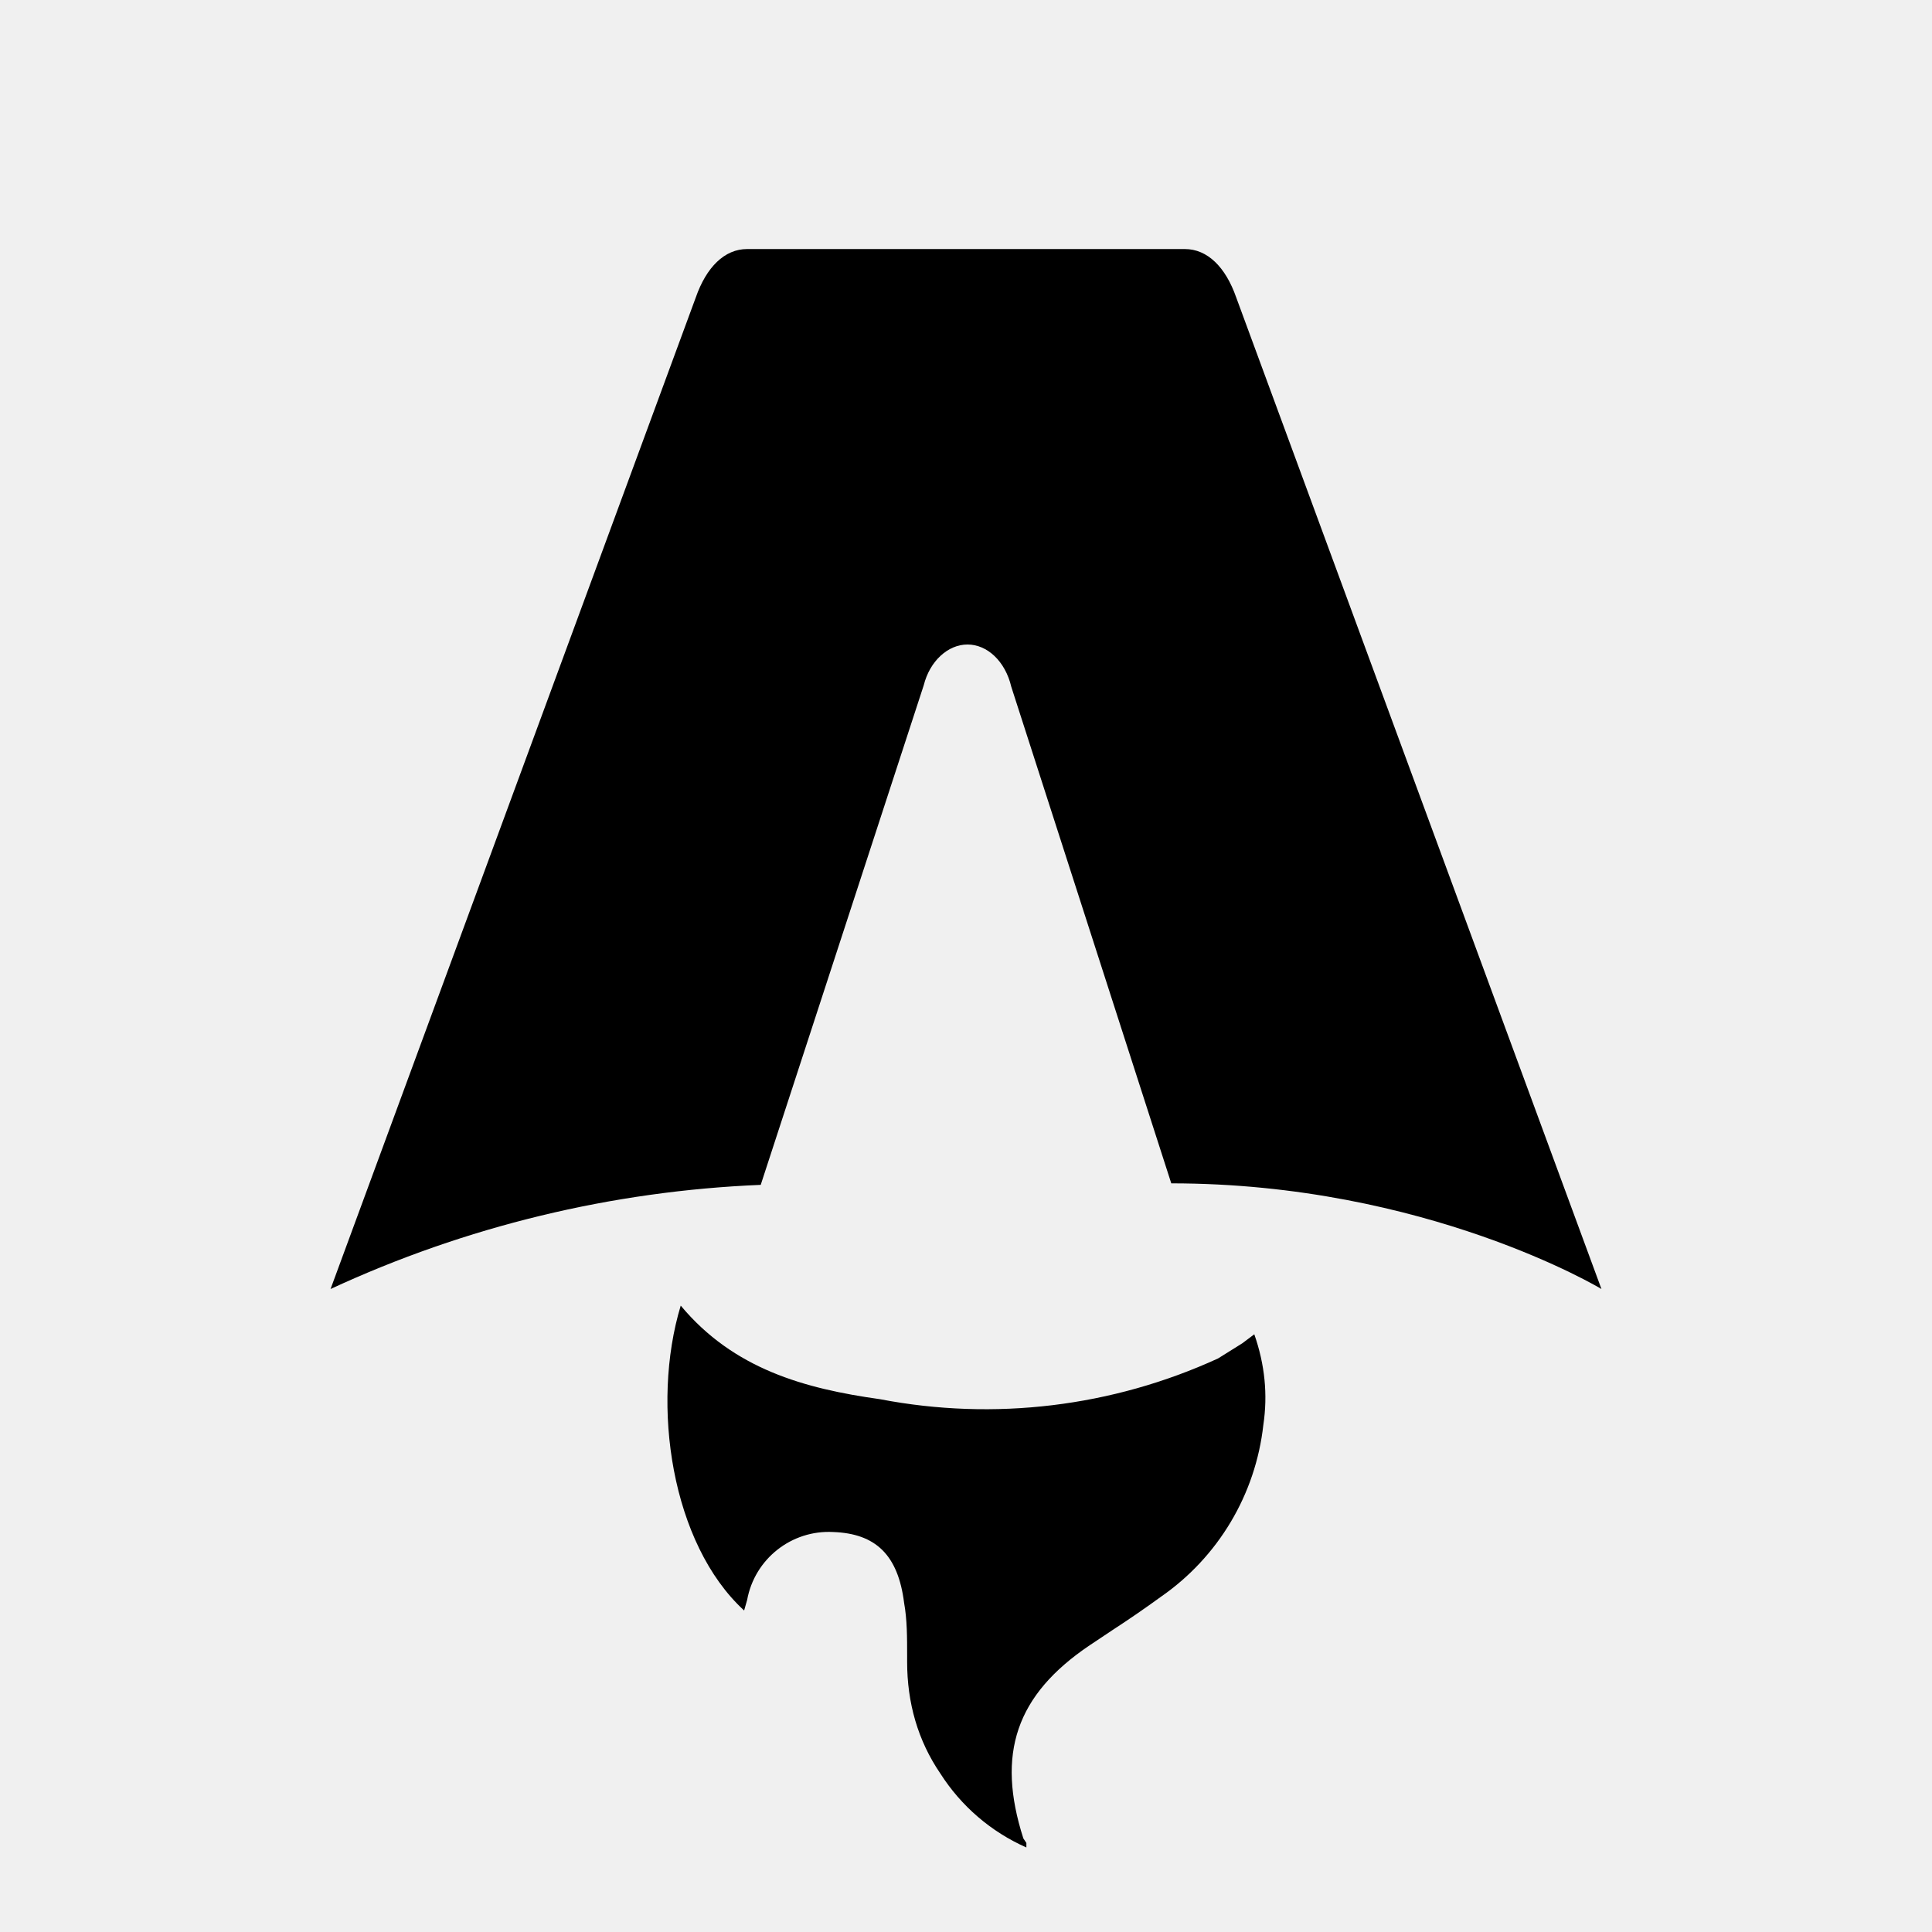
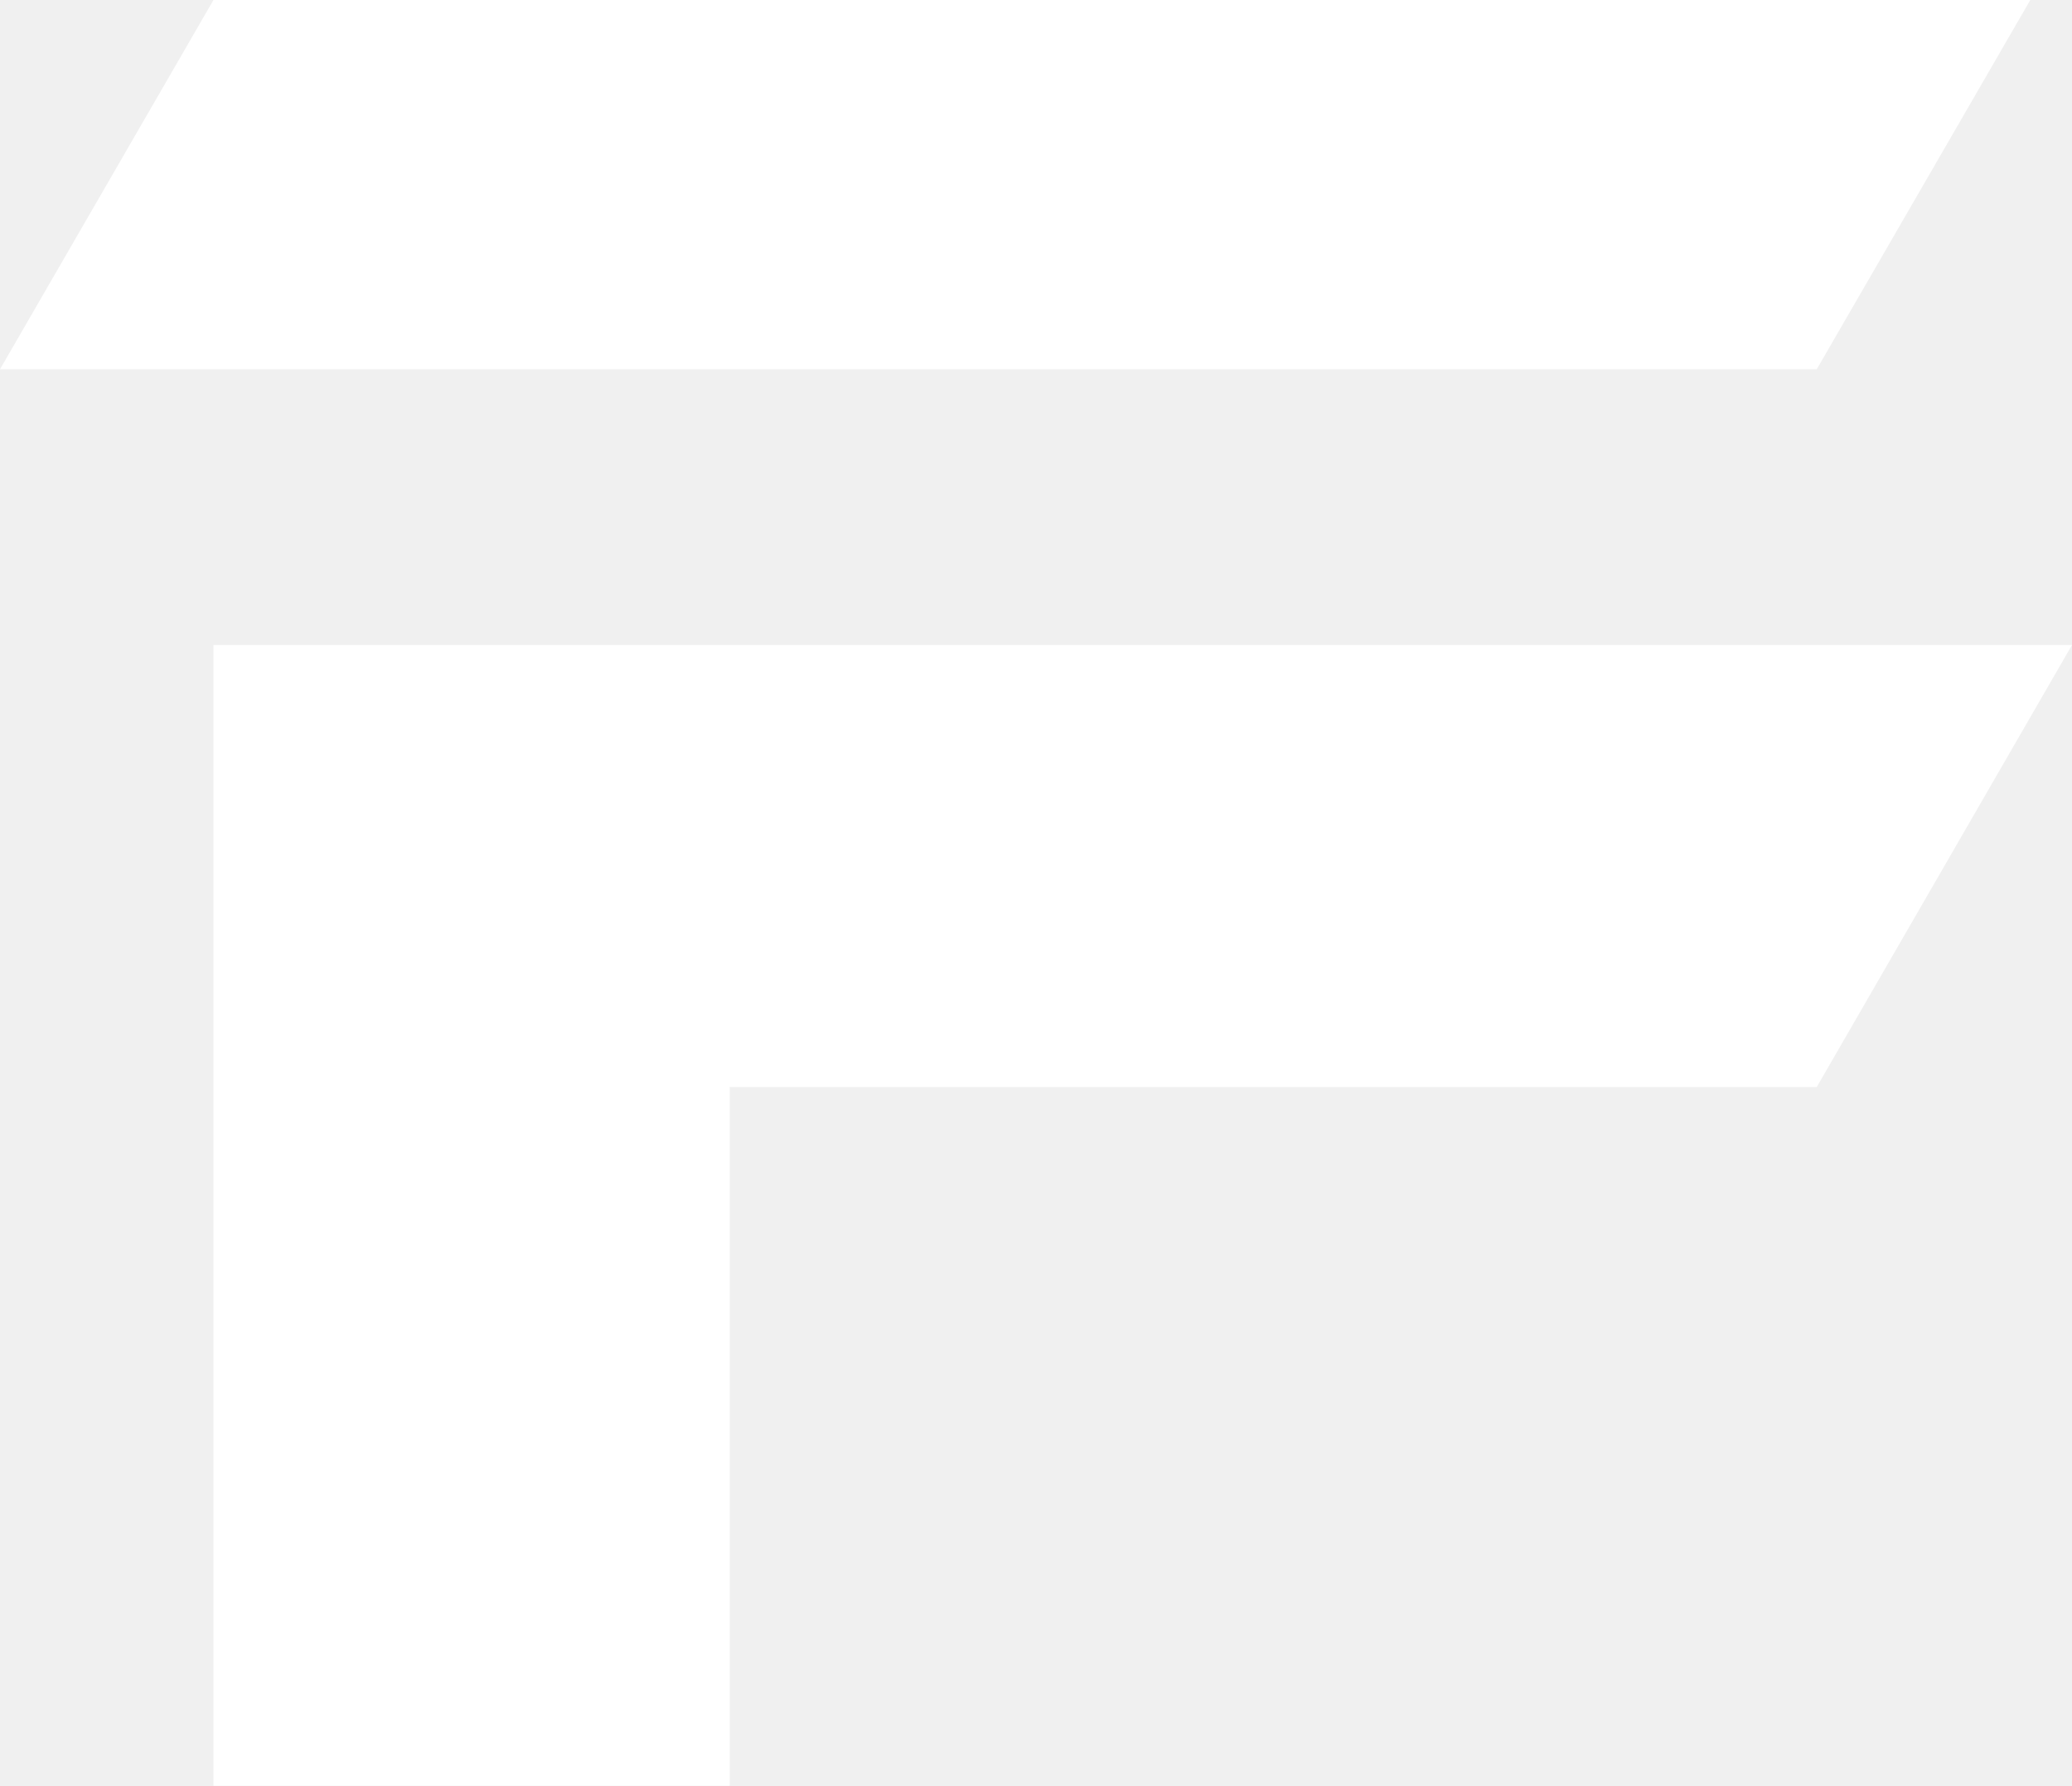
- <svg xmlns="http://www.w3.org/2000/svg" fill="none" viewBox="0 0 128 128">
-   <path d="M50.4 78.5a75.1 75.1 0 0 0-28.5 6.9l24.2-65.7c.7-2 1.9-3.2 3.4-3.2h29c1.5 0 2.7 1.2 3.4 3.2l24.2 65.7s-11.6-7-28.5-7L67 45.5c-.4-1.7-1.6-2.8-2.9-2.8-1.3 0-2.5 1.1-2.9 2.7L50.4 78.5Zm-1.1 28.2Zm-4.2-20.2c-2 6.6-.6 15.8 4.2 20.2a17.5 17.5 0 0 1 .2-.7 5.5 5.5 0 0 1 5.7-4.5c2.8.1 4.3 1.5 4.7 4.7.2 1.1.2 2.3.2 3.5v.4c0 2.7.7 5.2 2.2 7.4a13 13 0 0 0 5.7 4.9v-.3l-.2-.3c-1.8-5.6-.5-9.5 4.4-12.8l1.5-1a73 73 0 0 0 3.2-2.2 16 16 0 0 0 6.8-11.4c.3-2 .1-4-.6-6l-.8.6-1.6 1a37 37 0 0 1-22.4 2.7c-5-.7-9.7-2-13.2-6.2Z" />
-   <style>
-         path { fill: #000; }
-         @media (prefers-color-scheme: dark) {
-             path { fill: #FFF; }
-         }
+ <svg xmlns="http://www.w3.org/2000/svg" id="uuid-fb2fc5e3-464c-4b2d-838e-fb34ab161f87" data-name="Livello 1" viewBox="0 0 511.73 441.07">
+   <defs>
+     <style>
+       .fill {
+         fill: #fff;
+       }
    </style>
+   </defs>
+   <polyline class="fill" points="448.69 268.48 180.22 268.48 180.22 441.07 52.72 441.07 52.72 159.3 511.73 159.3" />
+   <polyline class="fill" points="448.69 91.2 0 91.2 52.72 0 501.43 0" />
</svg>
